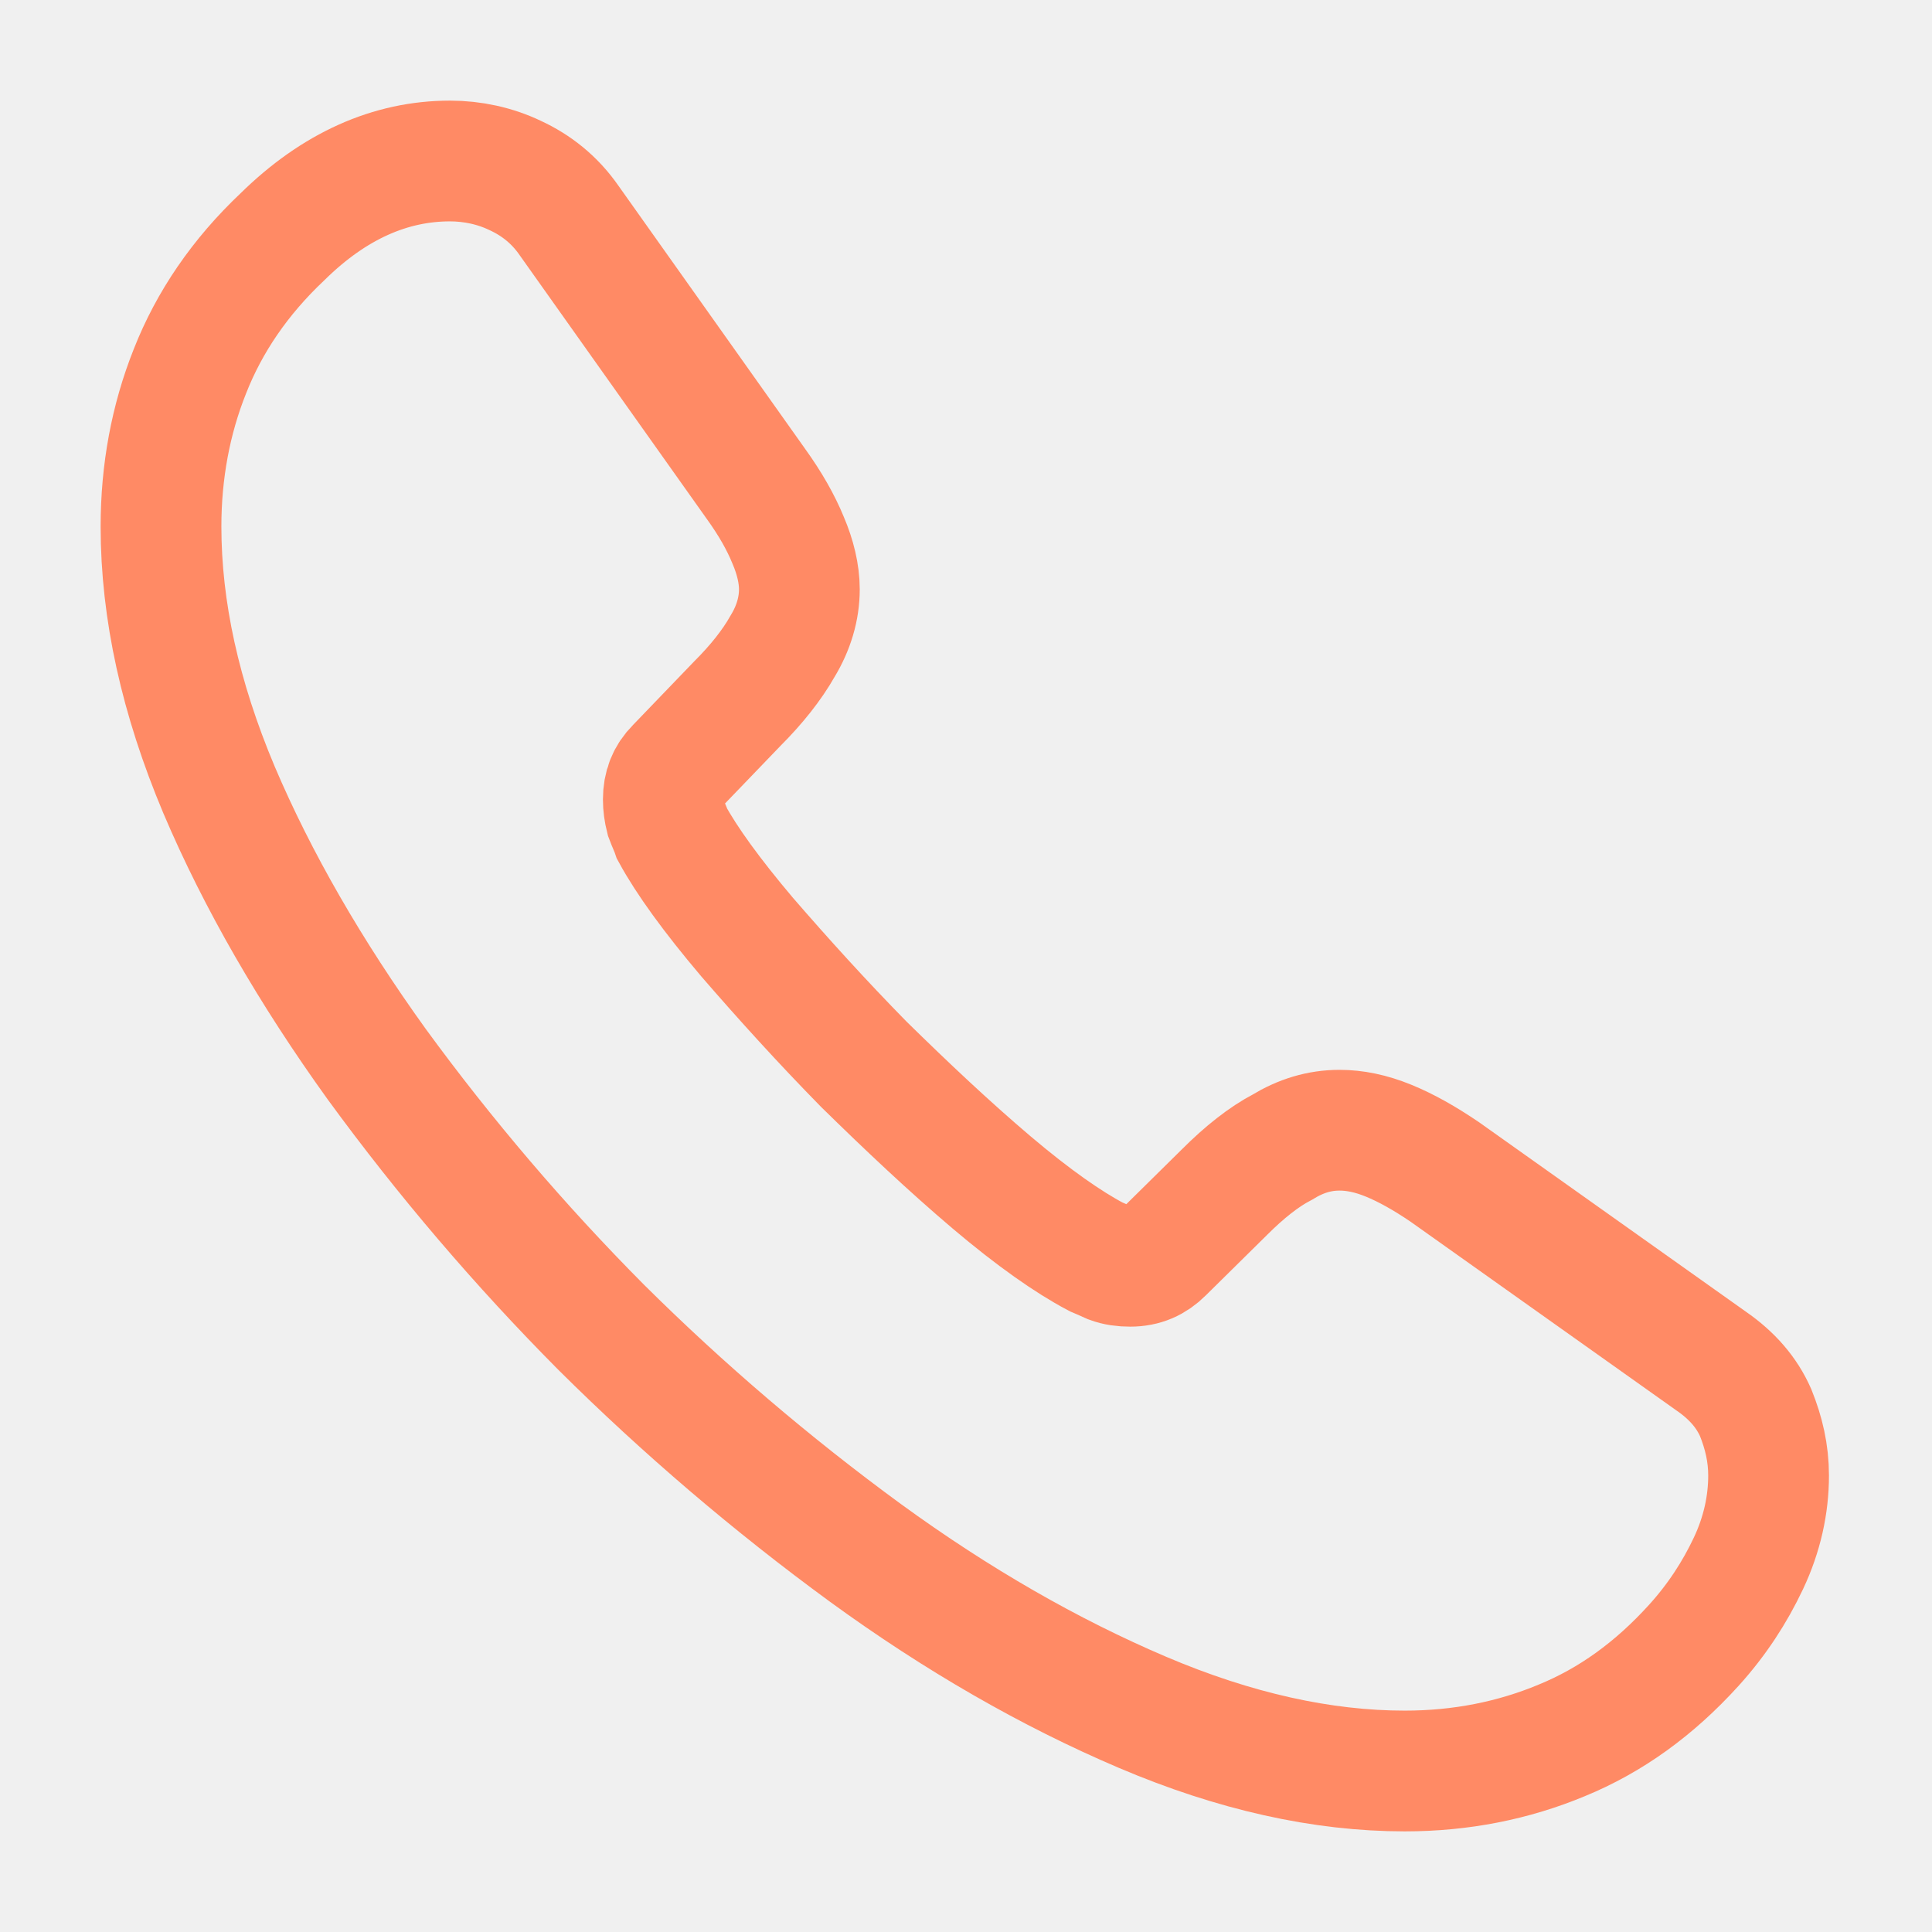
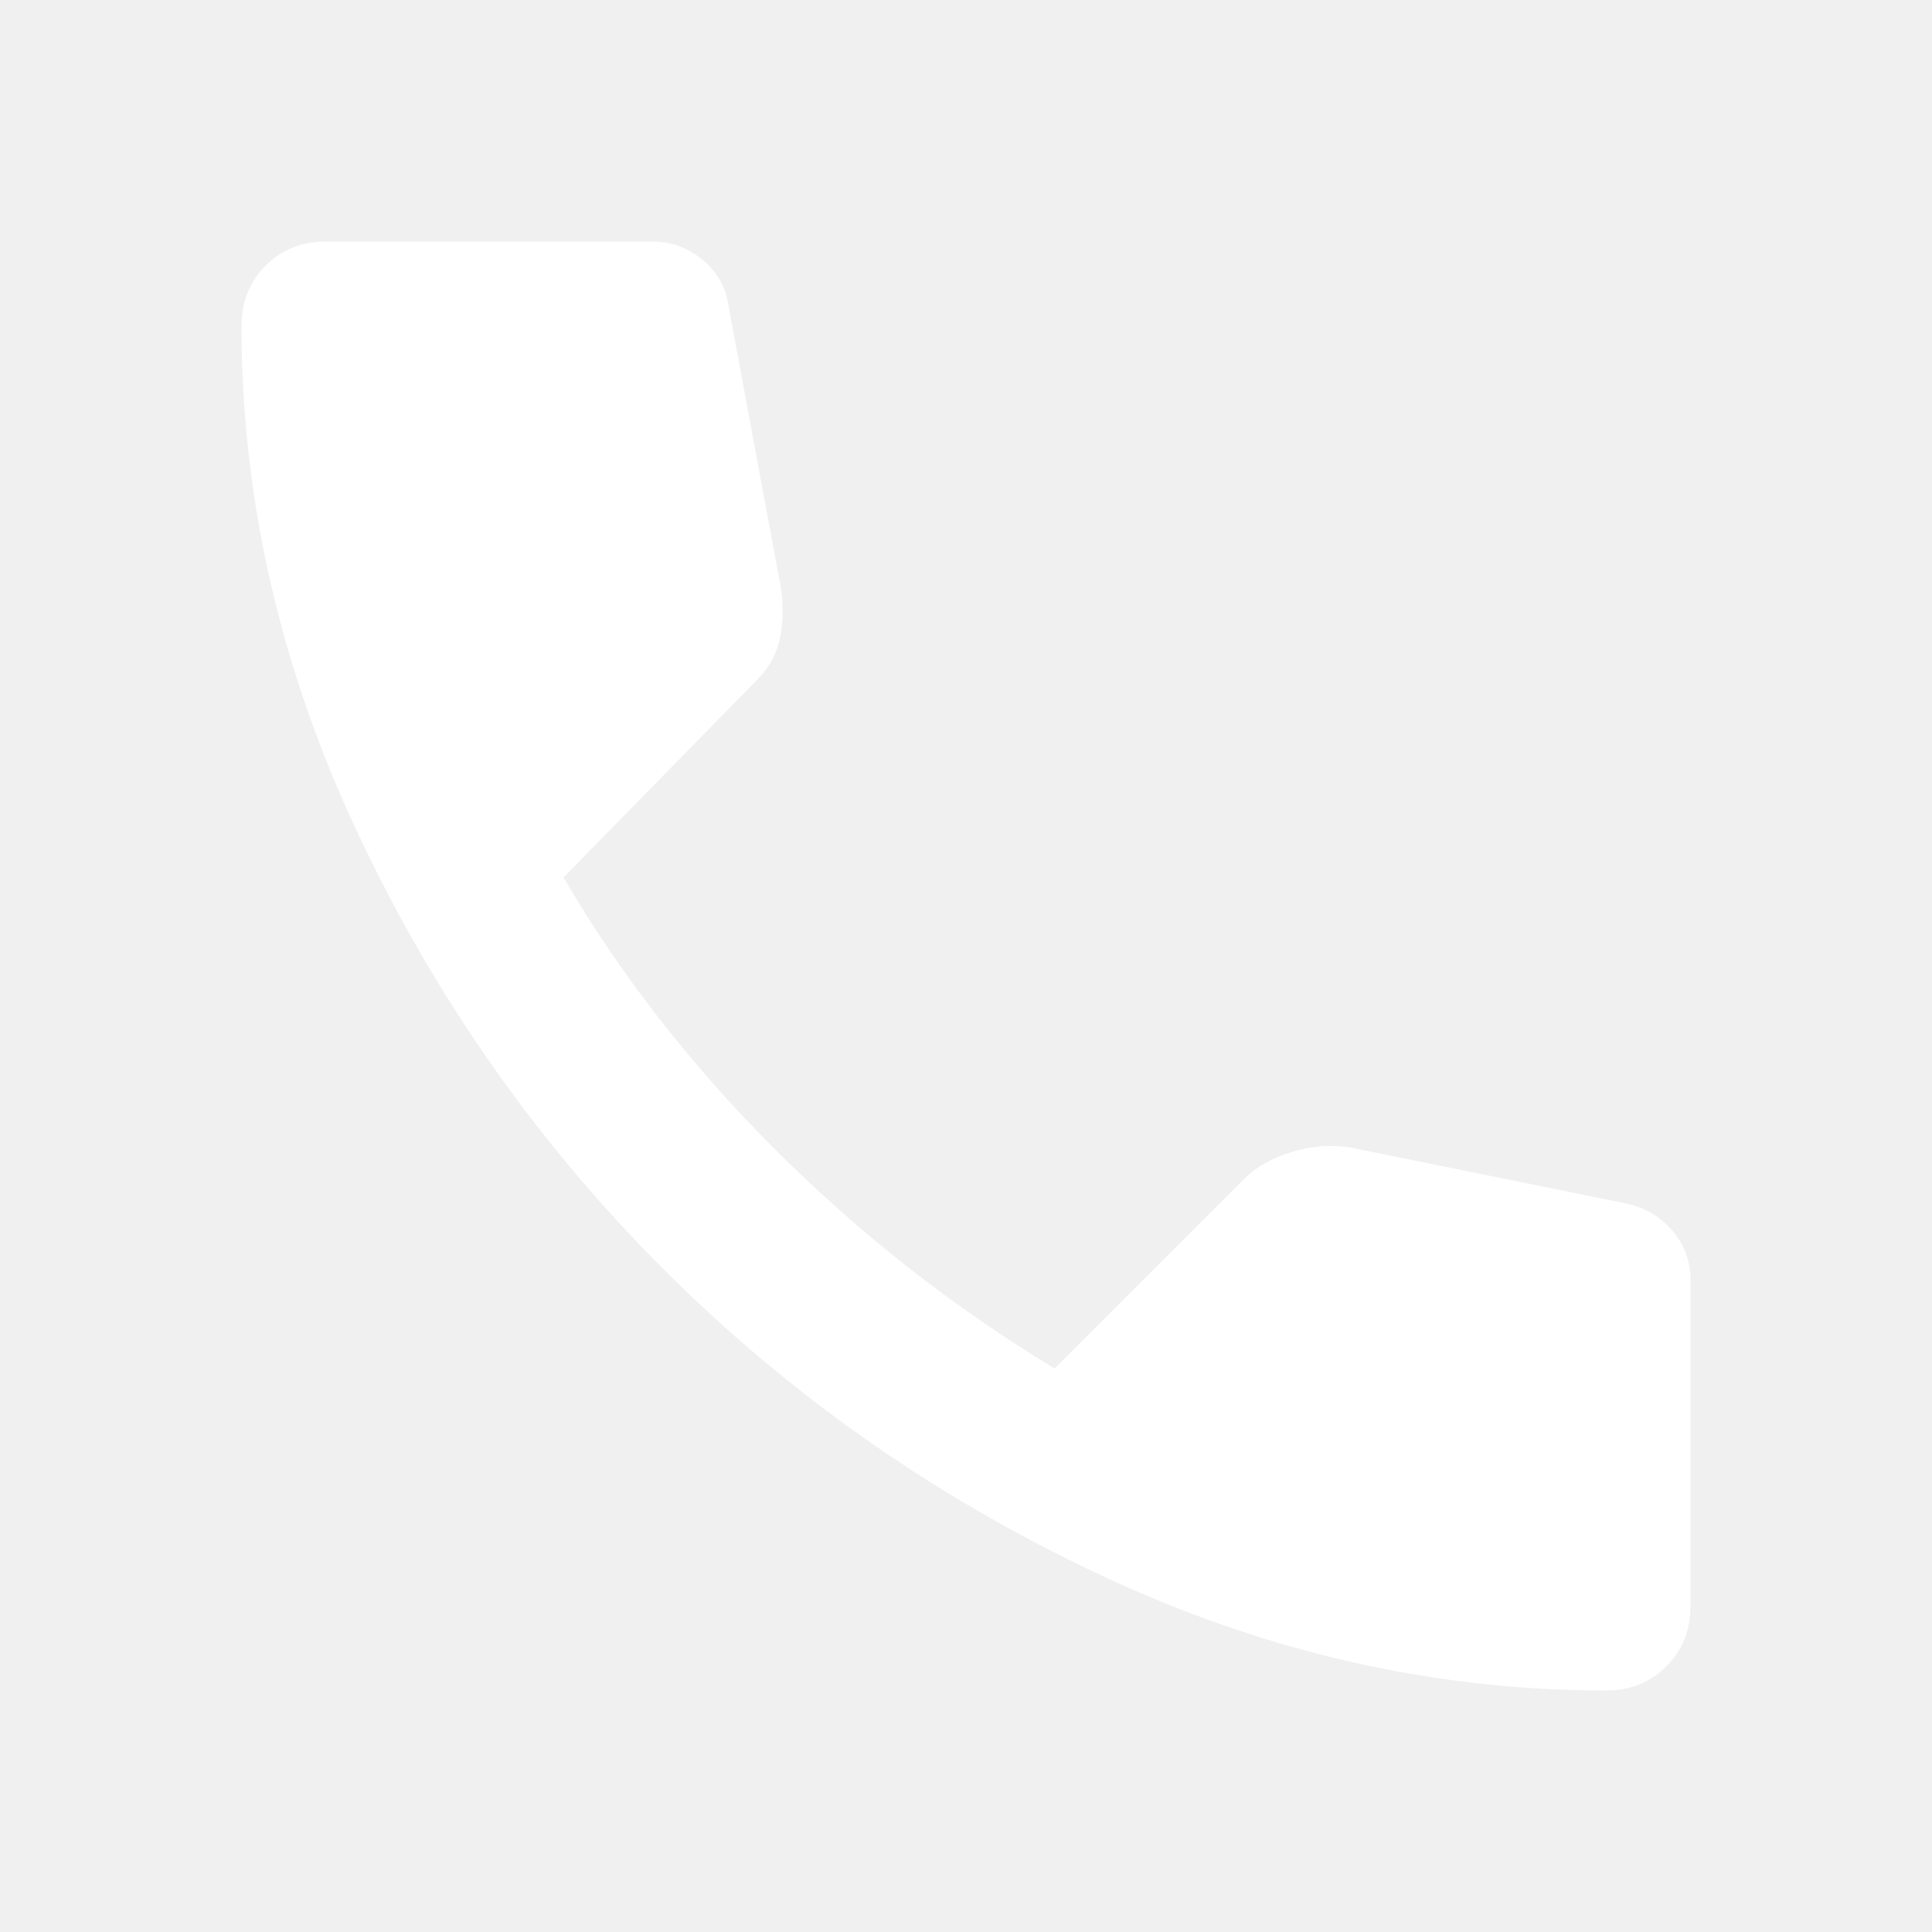
- <svg xmlns="http://www.w3.org/2000/svg" width="32" height="32" viewBox="0 0 24 24" fill="none">
-   <path d="M21.97 18.33c0 .36-.08.73-.25 1.09-.17.36-.39.7-.68 1.02-.49.54-1.03.93-1.64 1.18-.6.25-1.25.38-1.95.38-1.02 0-2.11-.24-3.26-.73s-2.3-1.15-3.44-1.98a28.75 28.75 0 0 1-3.28-2.8 28.414 28.414 0 0 1-2.79-3.27c-.82-1.14-1.48-2.28-1.96-3.41C2.24 8.67 2 7.58 2 6.54c0-.68.12-1.33.36-1.93.24-.61.62-1.17 1.15-1.67C4.15 2.31 4.85 2 5.59 2c.28 0 .56.06.81.18.26.12.49.3.67.56l2.32 3.27c.18.25.31.48.4.7.09.21.14.42.14.61 0 .24-.07.48-.21.71-.13.23-.32.47-.56.71l-.76.79c-.11.11-.16.24-.16.4 0 .08.01.15.03.23.03.08.06.14.08.2.18.33.49.76.93 1.28.45.52.93 1.05 1.45 1.58.54.53 1.06 1.02 1.59 1.47.52.44.95.74 1.29.92.05.02.11.05.18.08.08.03.16.04.25.04.17 0 .3-.06.41-.17l.76-.75c.25-.25.49-.44.72-.56.23-.14.46-.21.71-.21.19 0 .39.04.61.13.22.09.45.22.7.39l3.31 2.35c.26.18.44.39.55.64.1.25.16.5.16.78Z" stroke="#FF8A65" stroke-width="1.5" stroke-miterlimit="10" />
+ <svg xmlns="http://www.w3.org/2000/svg" width="24" height="24" viewBox="0 0 24 24" fill="none">
+   <path d="M19.95 21C17.8 21 15.704 20.521 13.663 19.562C11.622 18.603 9.813 17.337 8.238 15.762C6.663 14.187 5.396 12.379 4.438 10.337C3.48 8.295 3.001 6.199 3 4.05C3 3.75 3.1 3.5 3.3 3.3C3.5 3.1 3.75 3 4.05 3H8.1C8.333 3 8.542 3.075 8.725 3.225C8.908 3.375 9.017 3.567 9.05 3.8L9.7 7.3C9.733 7.533 9.729 7.746 9.687 7.938C9.645 8.13 9.549 8.301 9.4 8.45L7 10.9C7.7 12.1 8.575 13.225 9.625 14.275C10.675 15.325 11.833 16.233 13.1 17L15.45 14.65C15.6 14.5 15.796 14.388 16.038 14.313C16.28 14.238 16.517 14.217 16.75 14.25L20.2 14.95C20.433 15 20.625 15.113 20.775 15.288C20.925 15.463 21 15.667 21 15.9V19.95C21 20.25 20.9 20.5 20.7 20.7C20.5 20.9 20.25 21 19.95 21Z" fill="white" />
</svg>
